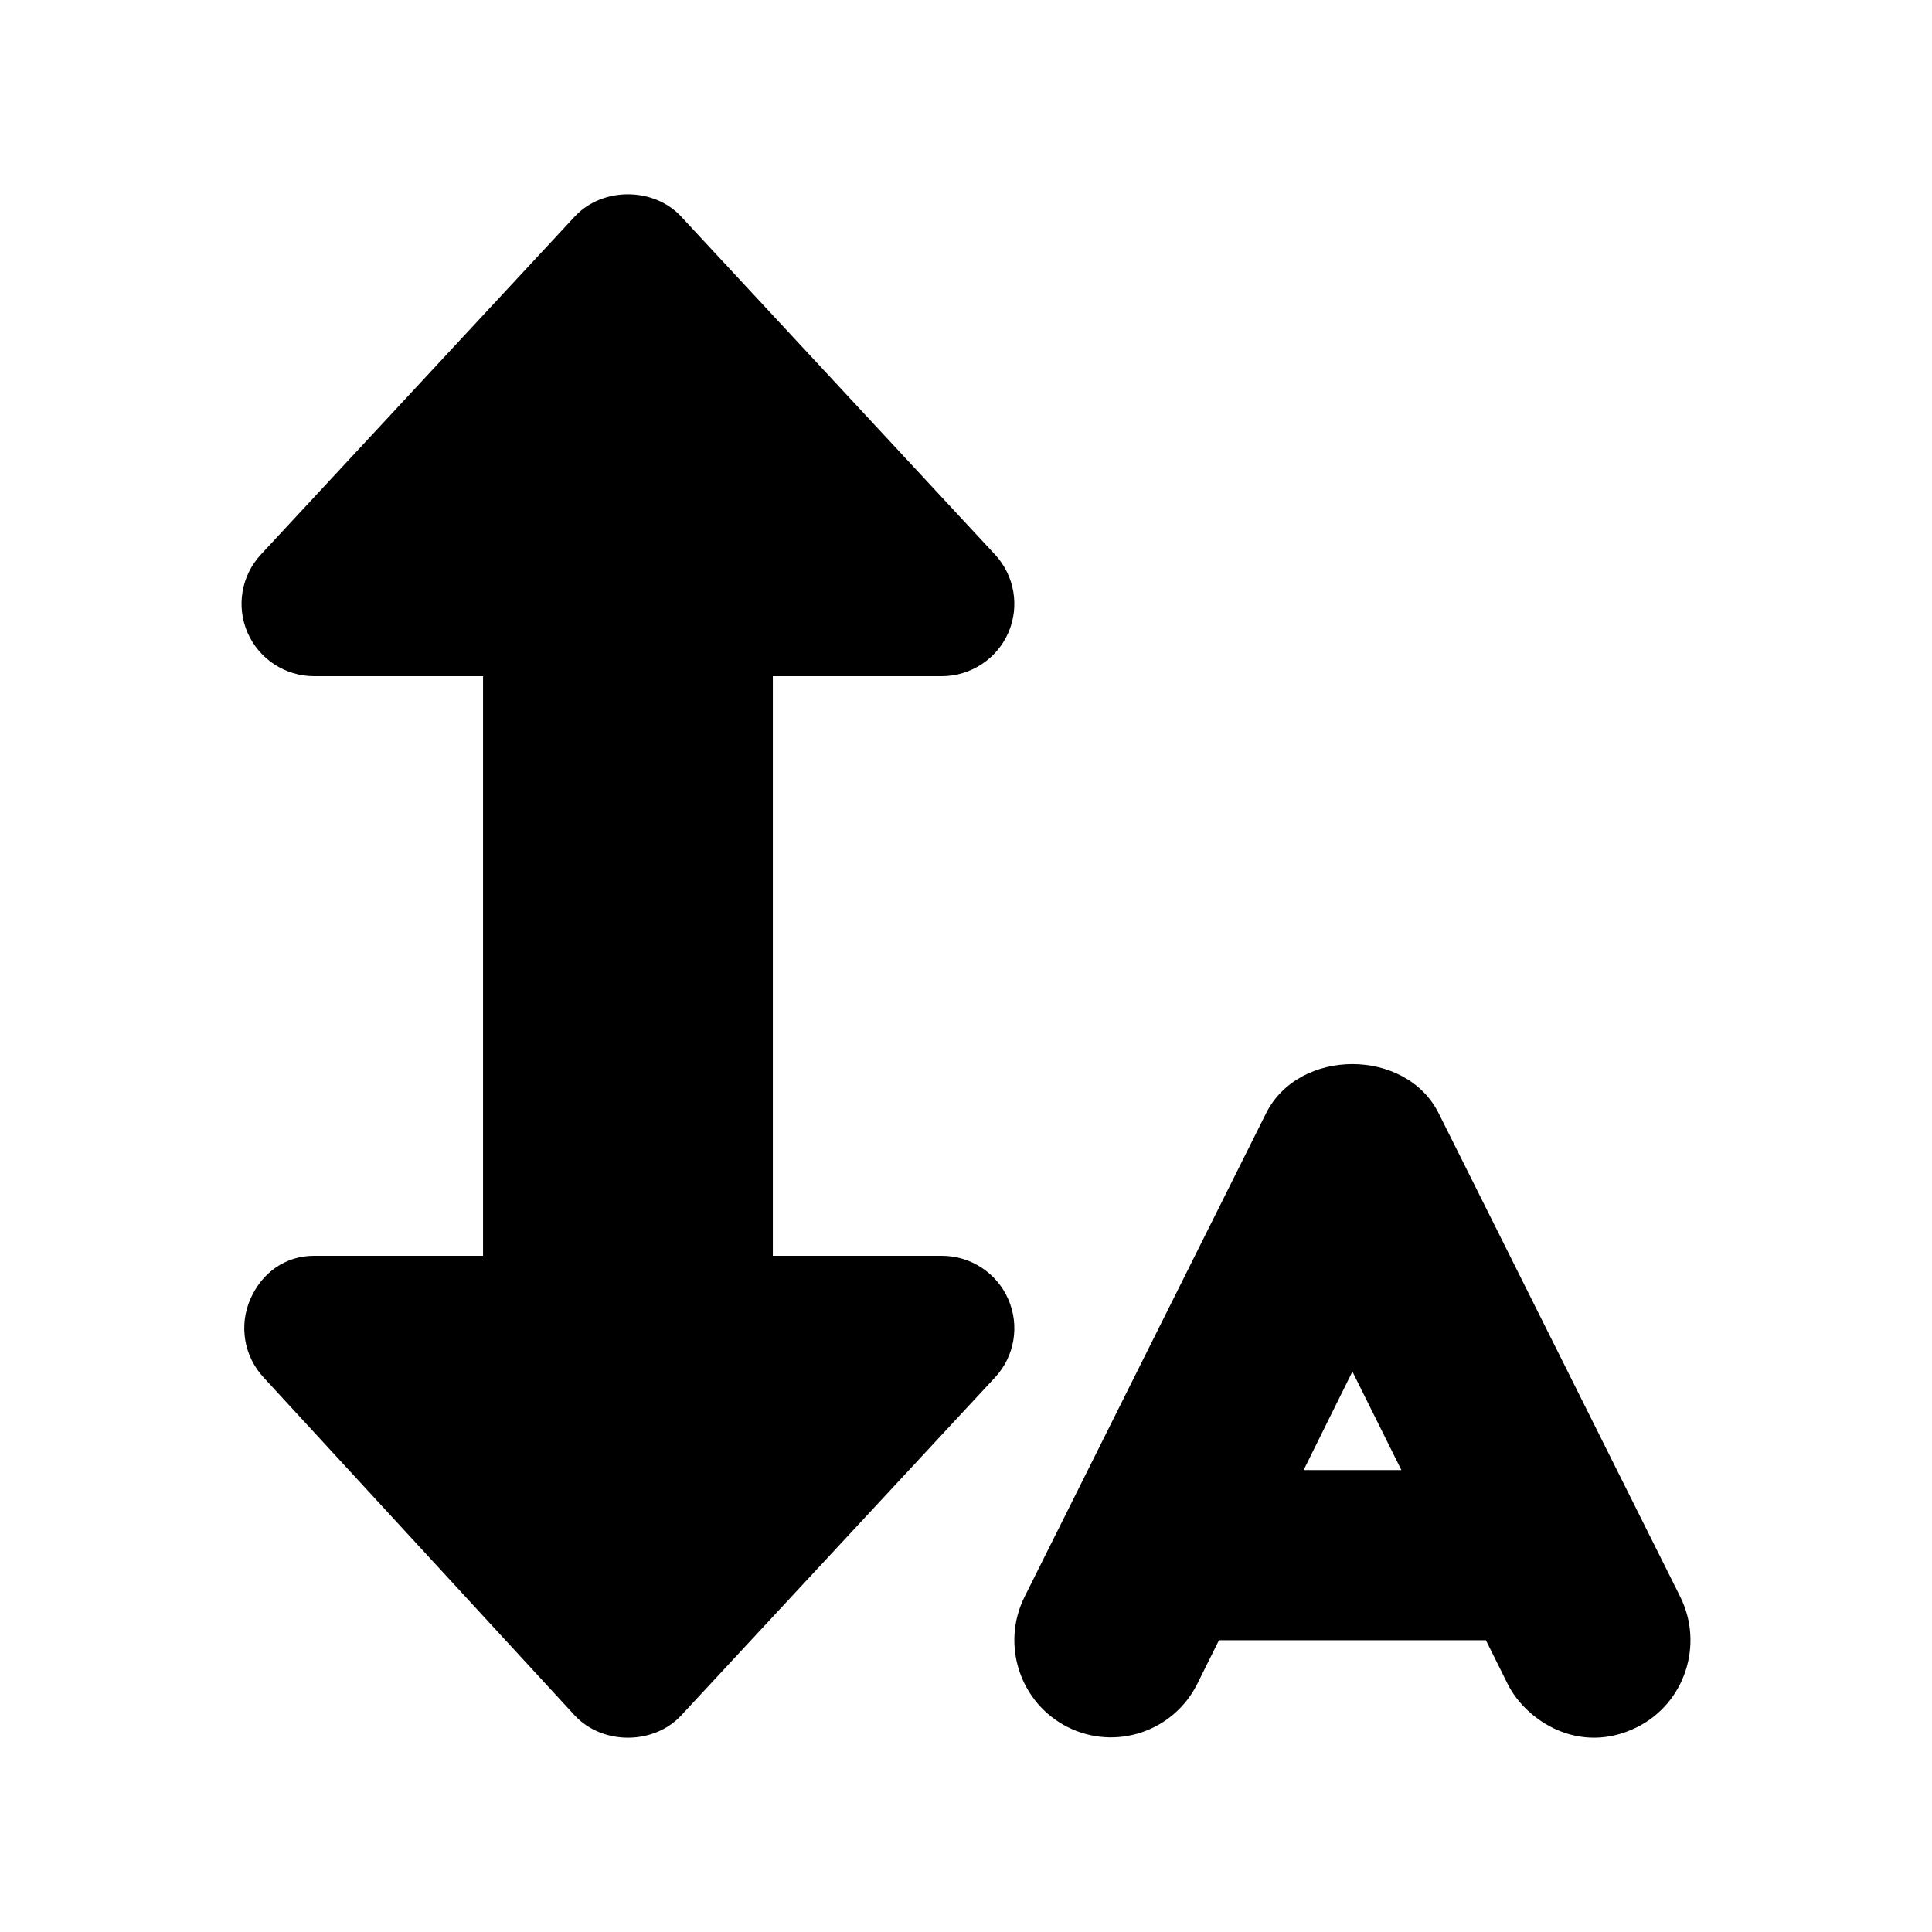
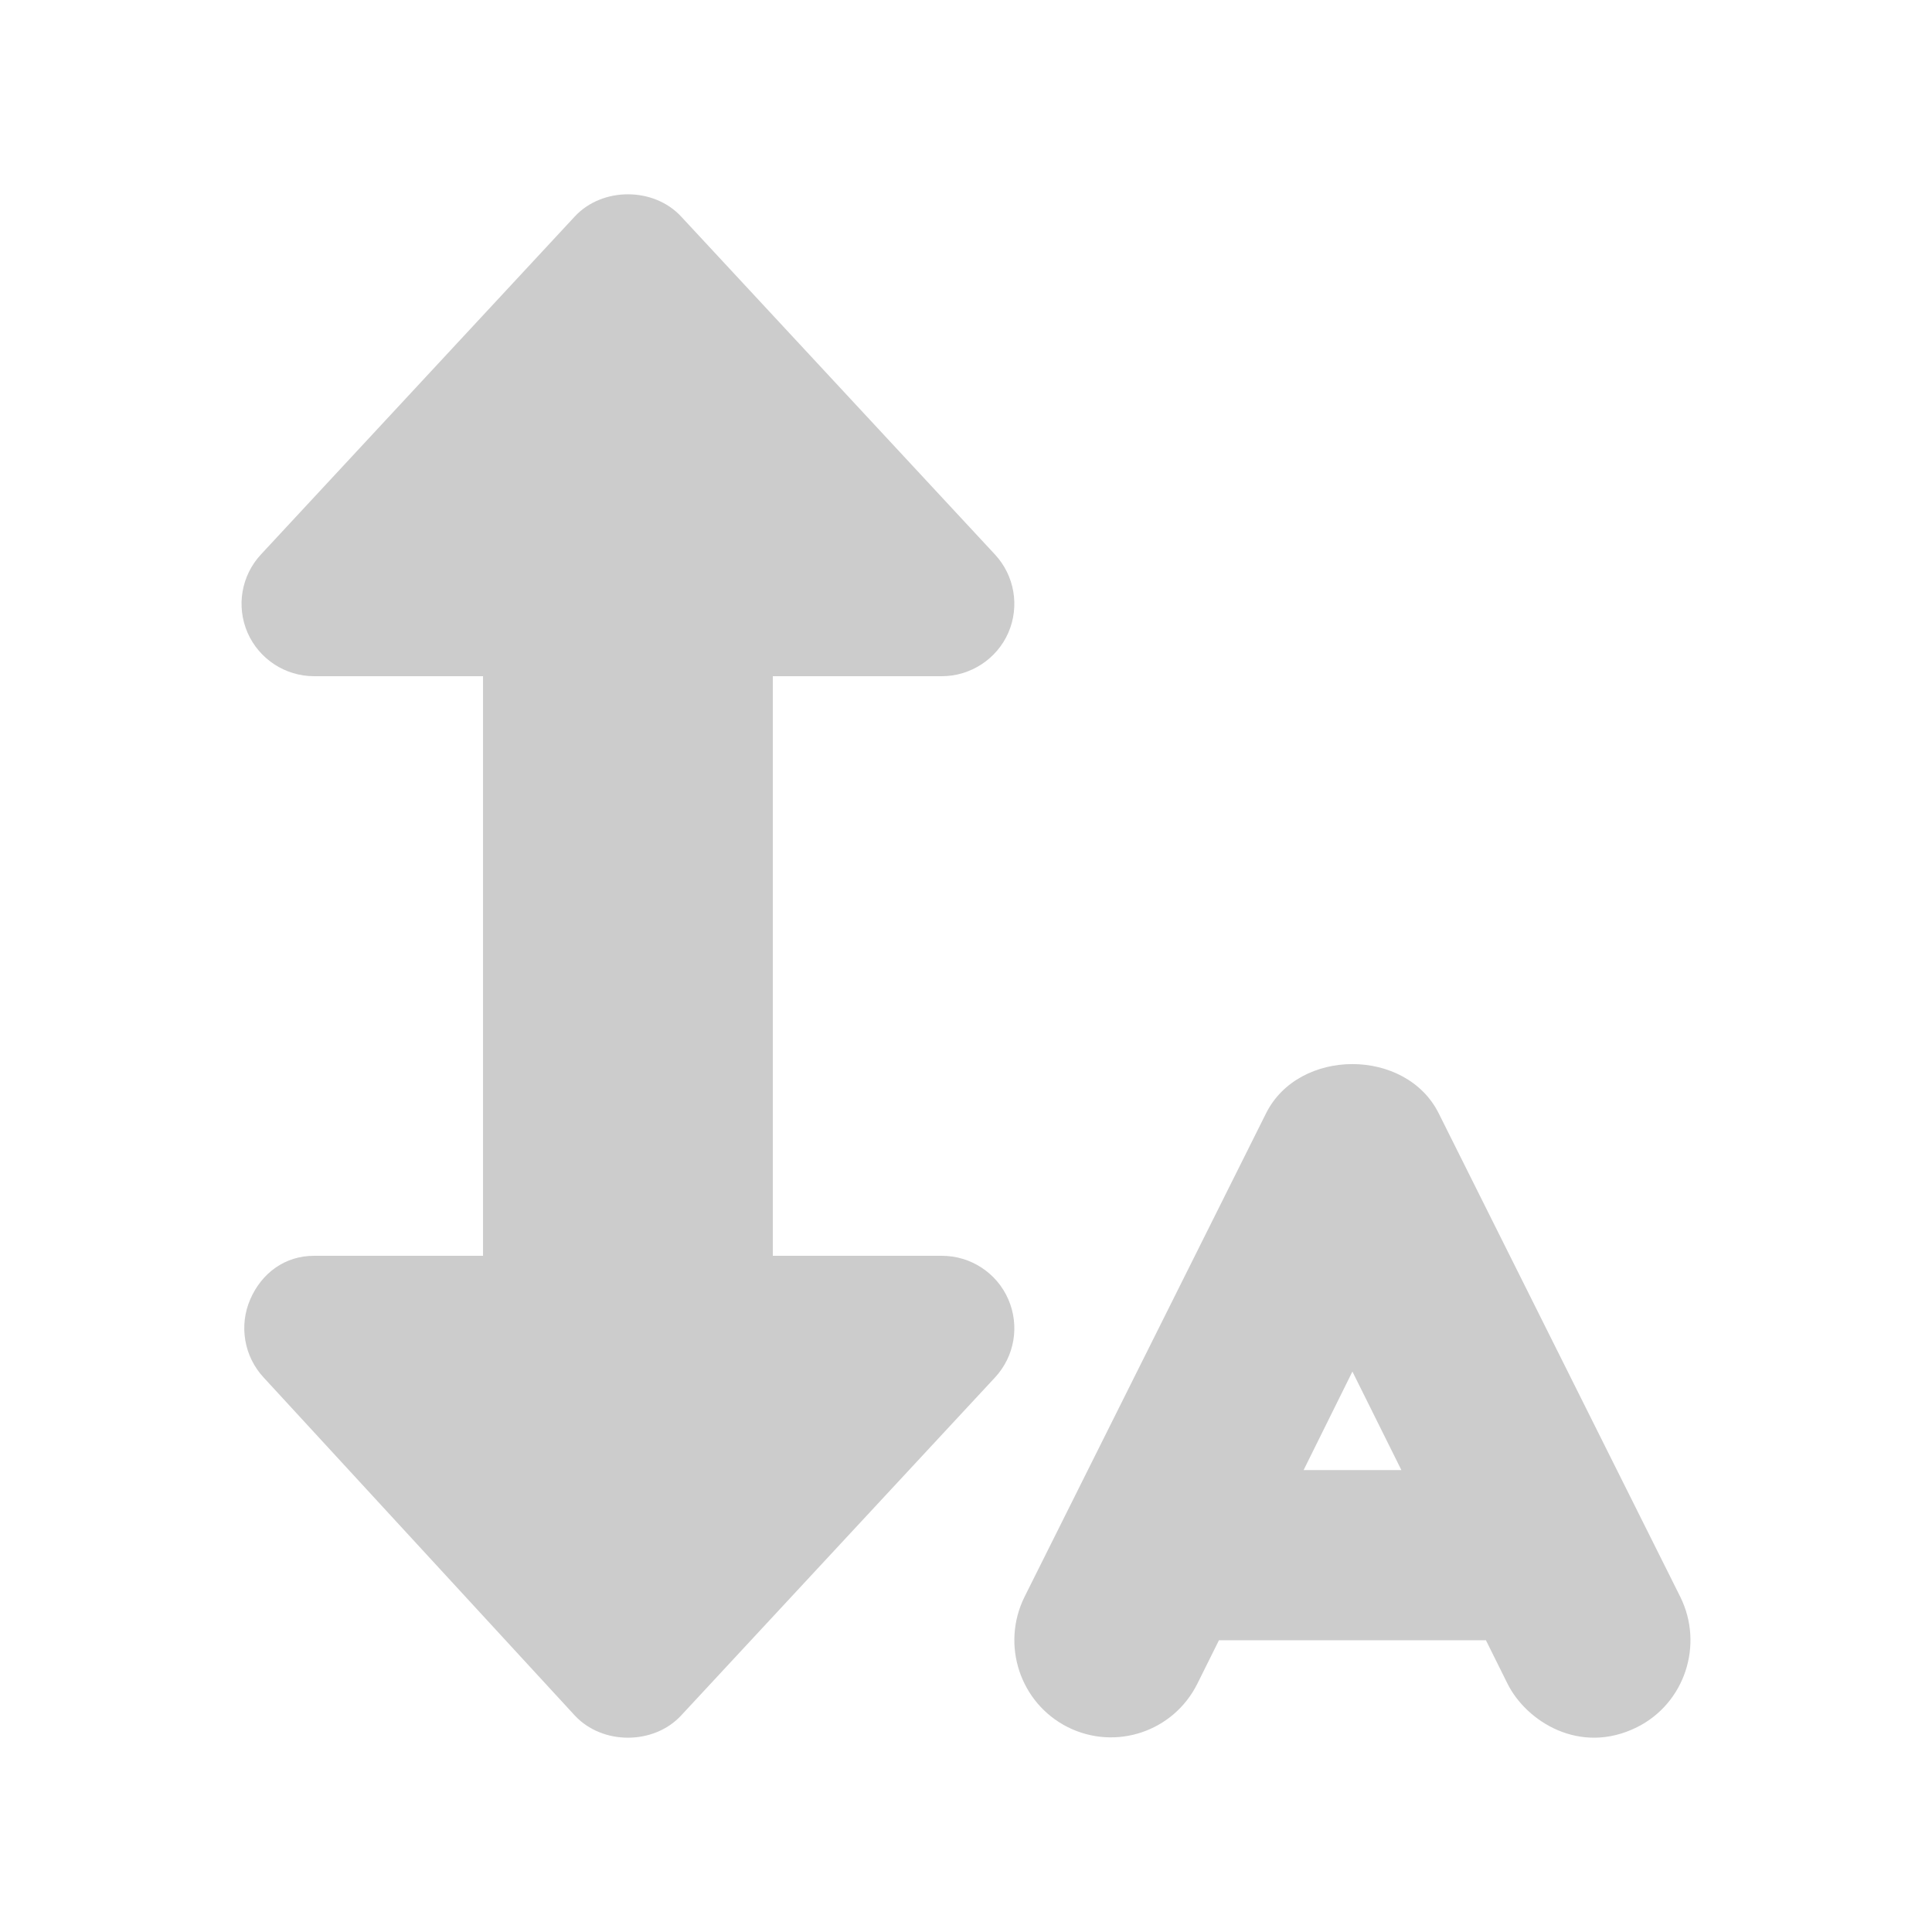
<svg xmlns="http://www.w3.org/2000/svg" viewBox="0 0 640 640" version="1.1" id="svg1">
  <defs id="defs1" />
-   <g id="g1" transform="translate(323.013,-39.63575)">
+   <g id="g1" style="fill:#cccccc" transform="translate(323.013,-39.63575)">
    <path d="m 6.599,495.936 -104,112 c -9.094,9.781 -26.09,9.781 -35.19,0 l -103.1,-112 c -6.484,-6.984 -8.219,-17.17 -4.406,-25.92 3.813,-8.75 11.546,-14.38 21.096,-14.38 h 56 v -192 h -56 c -9.55,0 -18.188,-5.7 -22.001,-14.4 -3.812,-8.8 -2.077,-18.9 4.407,-25.9 l 104,-112 c 9.094,-9.781 26.09,-9.781 35.19,0 l 104,112 c 6.484,6.984 8.219,17.17 4.406,25.92 -3.802,8.68 -12.502,14.38 -22.002,14.38 h -56 v 192 h 56 c 9.547,0 18.19,5.656 22,14.41 3.81,8.754 2.1,18.89 -4.4,25.89 z" id="path824" />
    <path id="path1747" d="m 124.98,392.127 c -11.6,0 -23.201,5.452 -28.621,16.357 L 16.39,568.586 c -7.906,15.91 -1.499,35.239 14.311,43.189 15.87,7.922 35.04,1.477 42.93,-14.4 l 7.154,-14.391 h 88.43 l 7.154,14.391 c 6.174,12.43 23.97,23.87 42.93,14.4 15.792,-7.89 22.191,-27.289 14.291,-43.189 L 153.599,408.484 c -5.42,-10.905 -17.019,-16.357 -28.619,-16.357 z m 0.01,101.857 16.221,32.631 h -32.385 l -0.035,0.07 v -0.07 h 0.035 z" />
  </g>
</svg>
